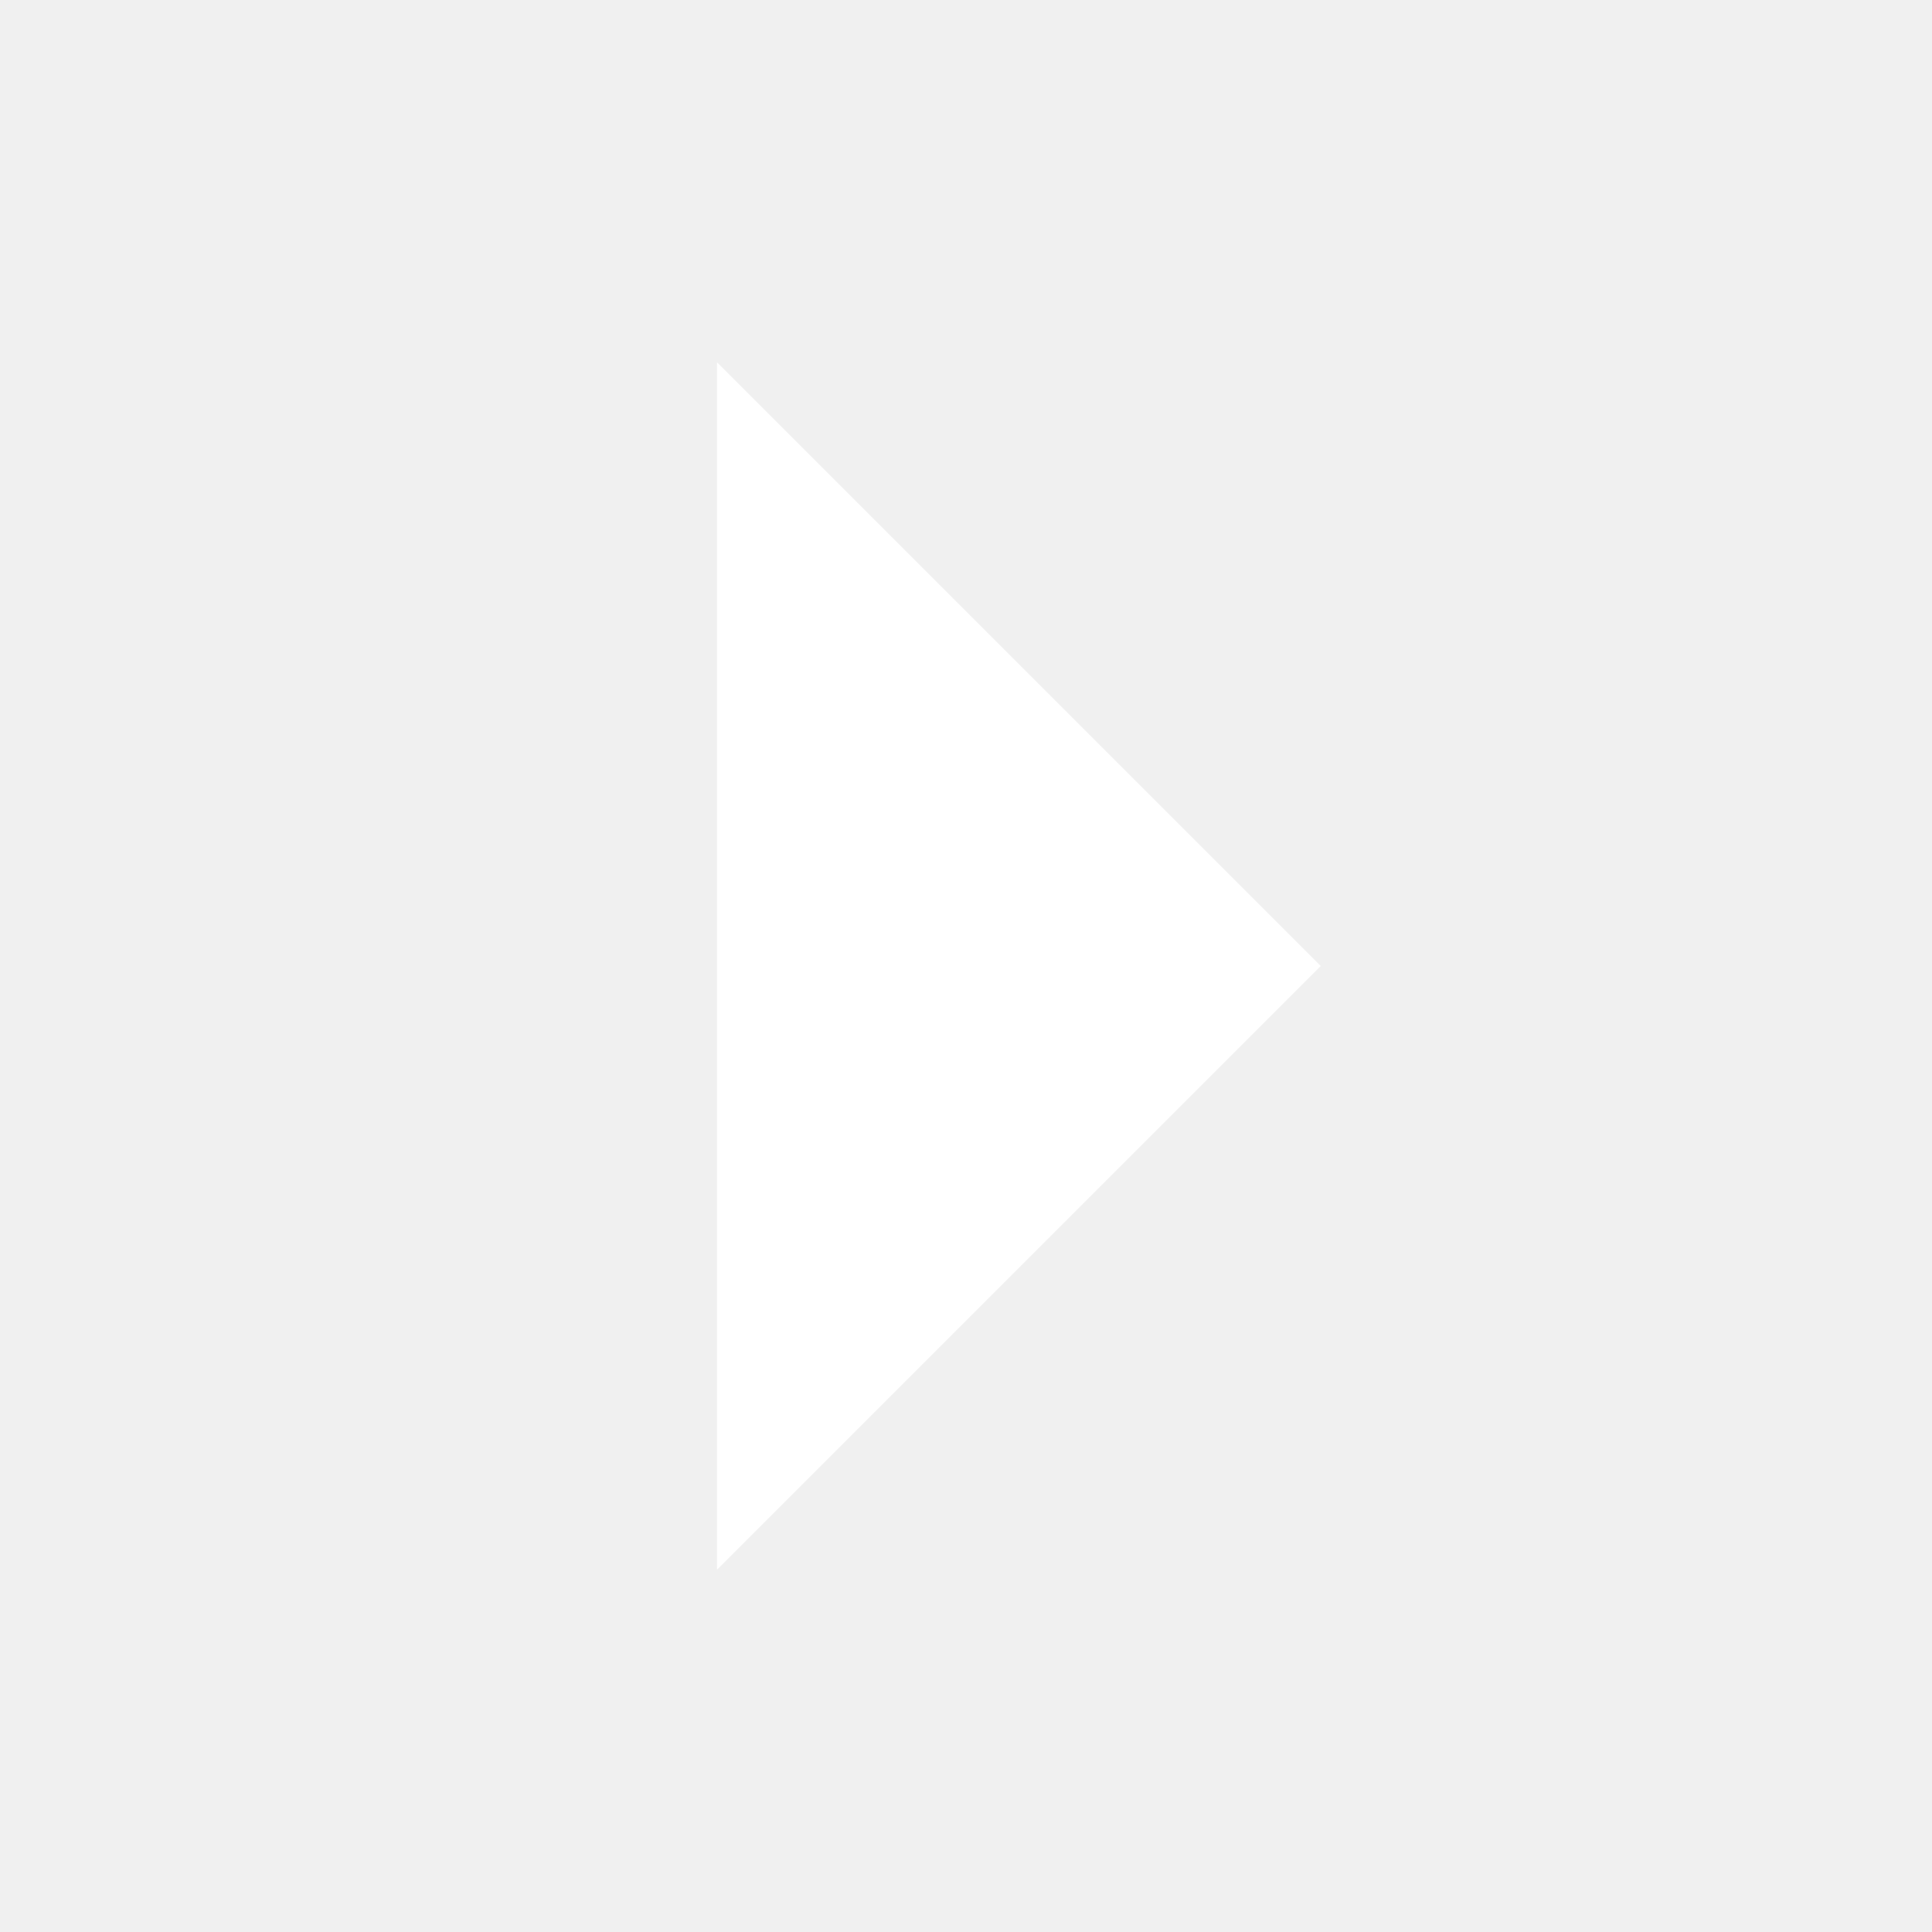
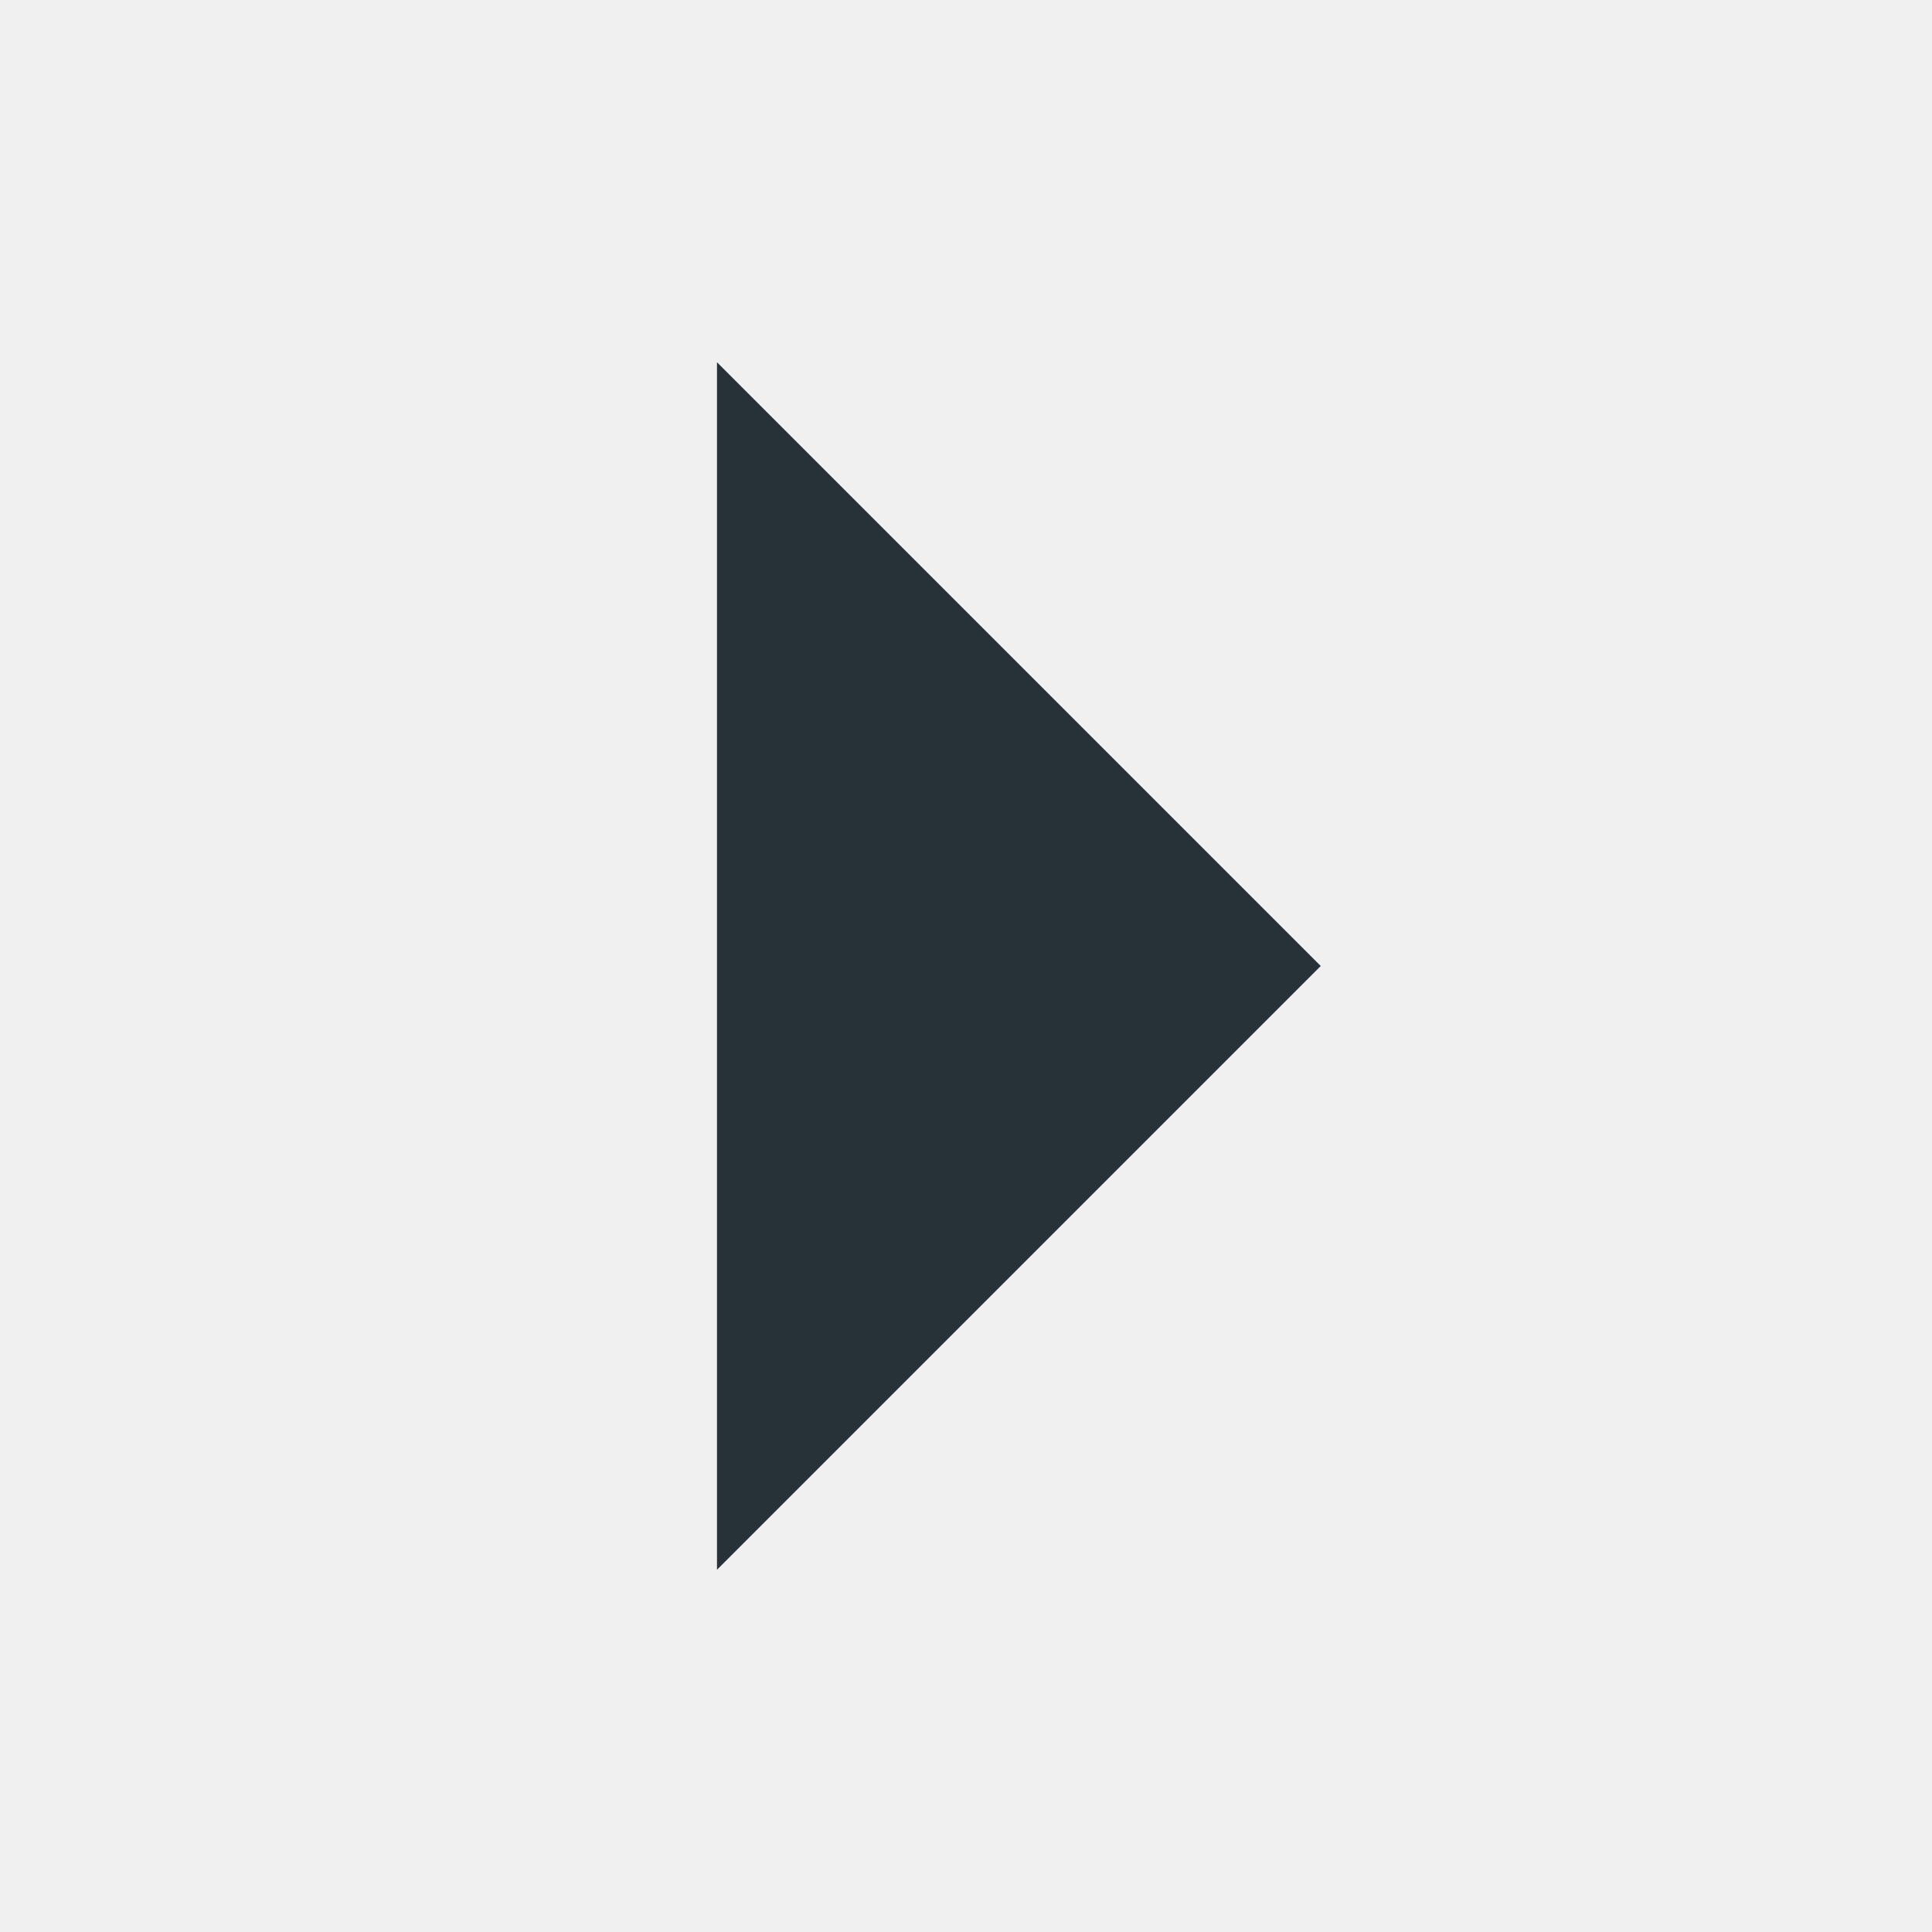
<svg xmlns="http://www.w3.org/2000/svg" height="16" id="svg7384" version="1.1" width="16">
  <defs id="defs7386" />
  <g id="layer9" style="display:inline" transform="translate(-301.0002,-807)" />
  <g id="layer10" style="display:inline" transform="translate(-301.0002,-807)" />
  <g id="layer11" transform="translate(-301.0002,-807)" />
  <g id="layer13" style="display:inline" transform="translate(-301.0002,-807)" />
  <g id="layer14" transform="translate(-301.0002,-807)" />
  <g id="layer15" style="display:inline" transform="translate(-301.0002,-807)" />
  <g id="g71291" style="display:inline" transform="translate(-301.0002,-807)" />
  <g id="g4953" style="display:inline" transform="translate(-301.0002,-807)" />
  <g id="layer12" style="display:inline" transform="translate(-301.0002,-807)">
-     <path d="m 306.938,820 5,-5 -5,-5 z" id="path6412" style="fill:#ffffff;fill-opacity:1;stroke:none" />
+     <path d="m 306.938,820 5,-5 -5,-5 z" id="path6412" style="fill:#263238;fill-opacity:1;stroke:none" />
  </g>
</svg>
